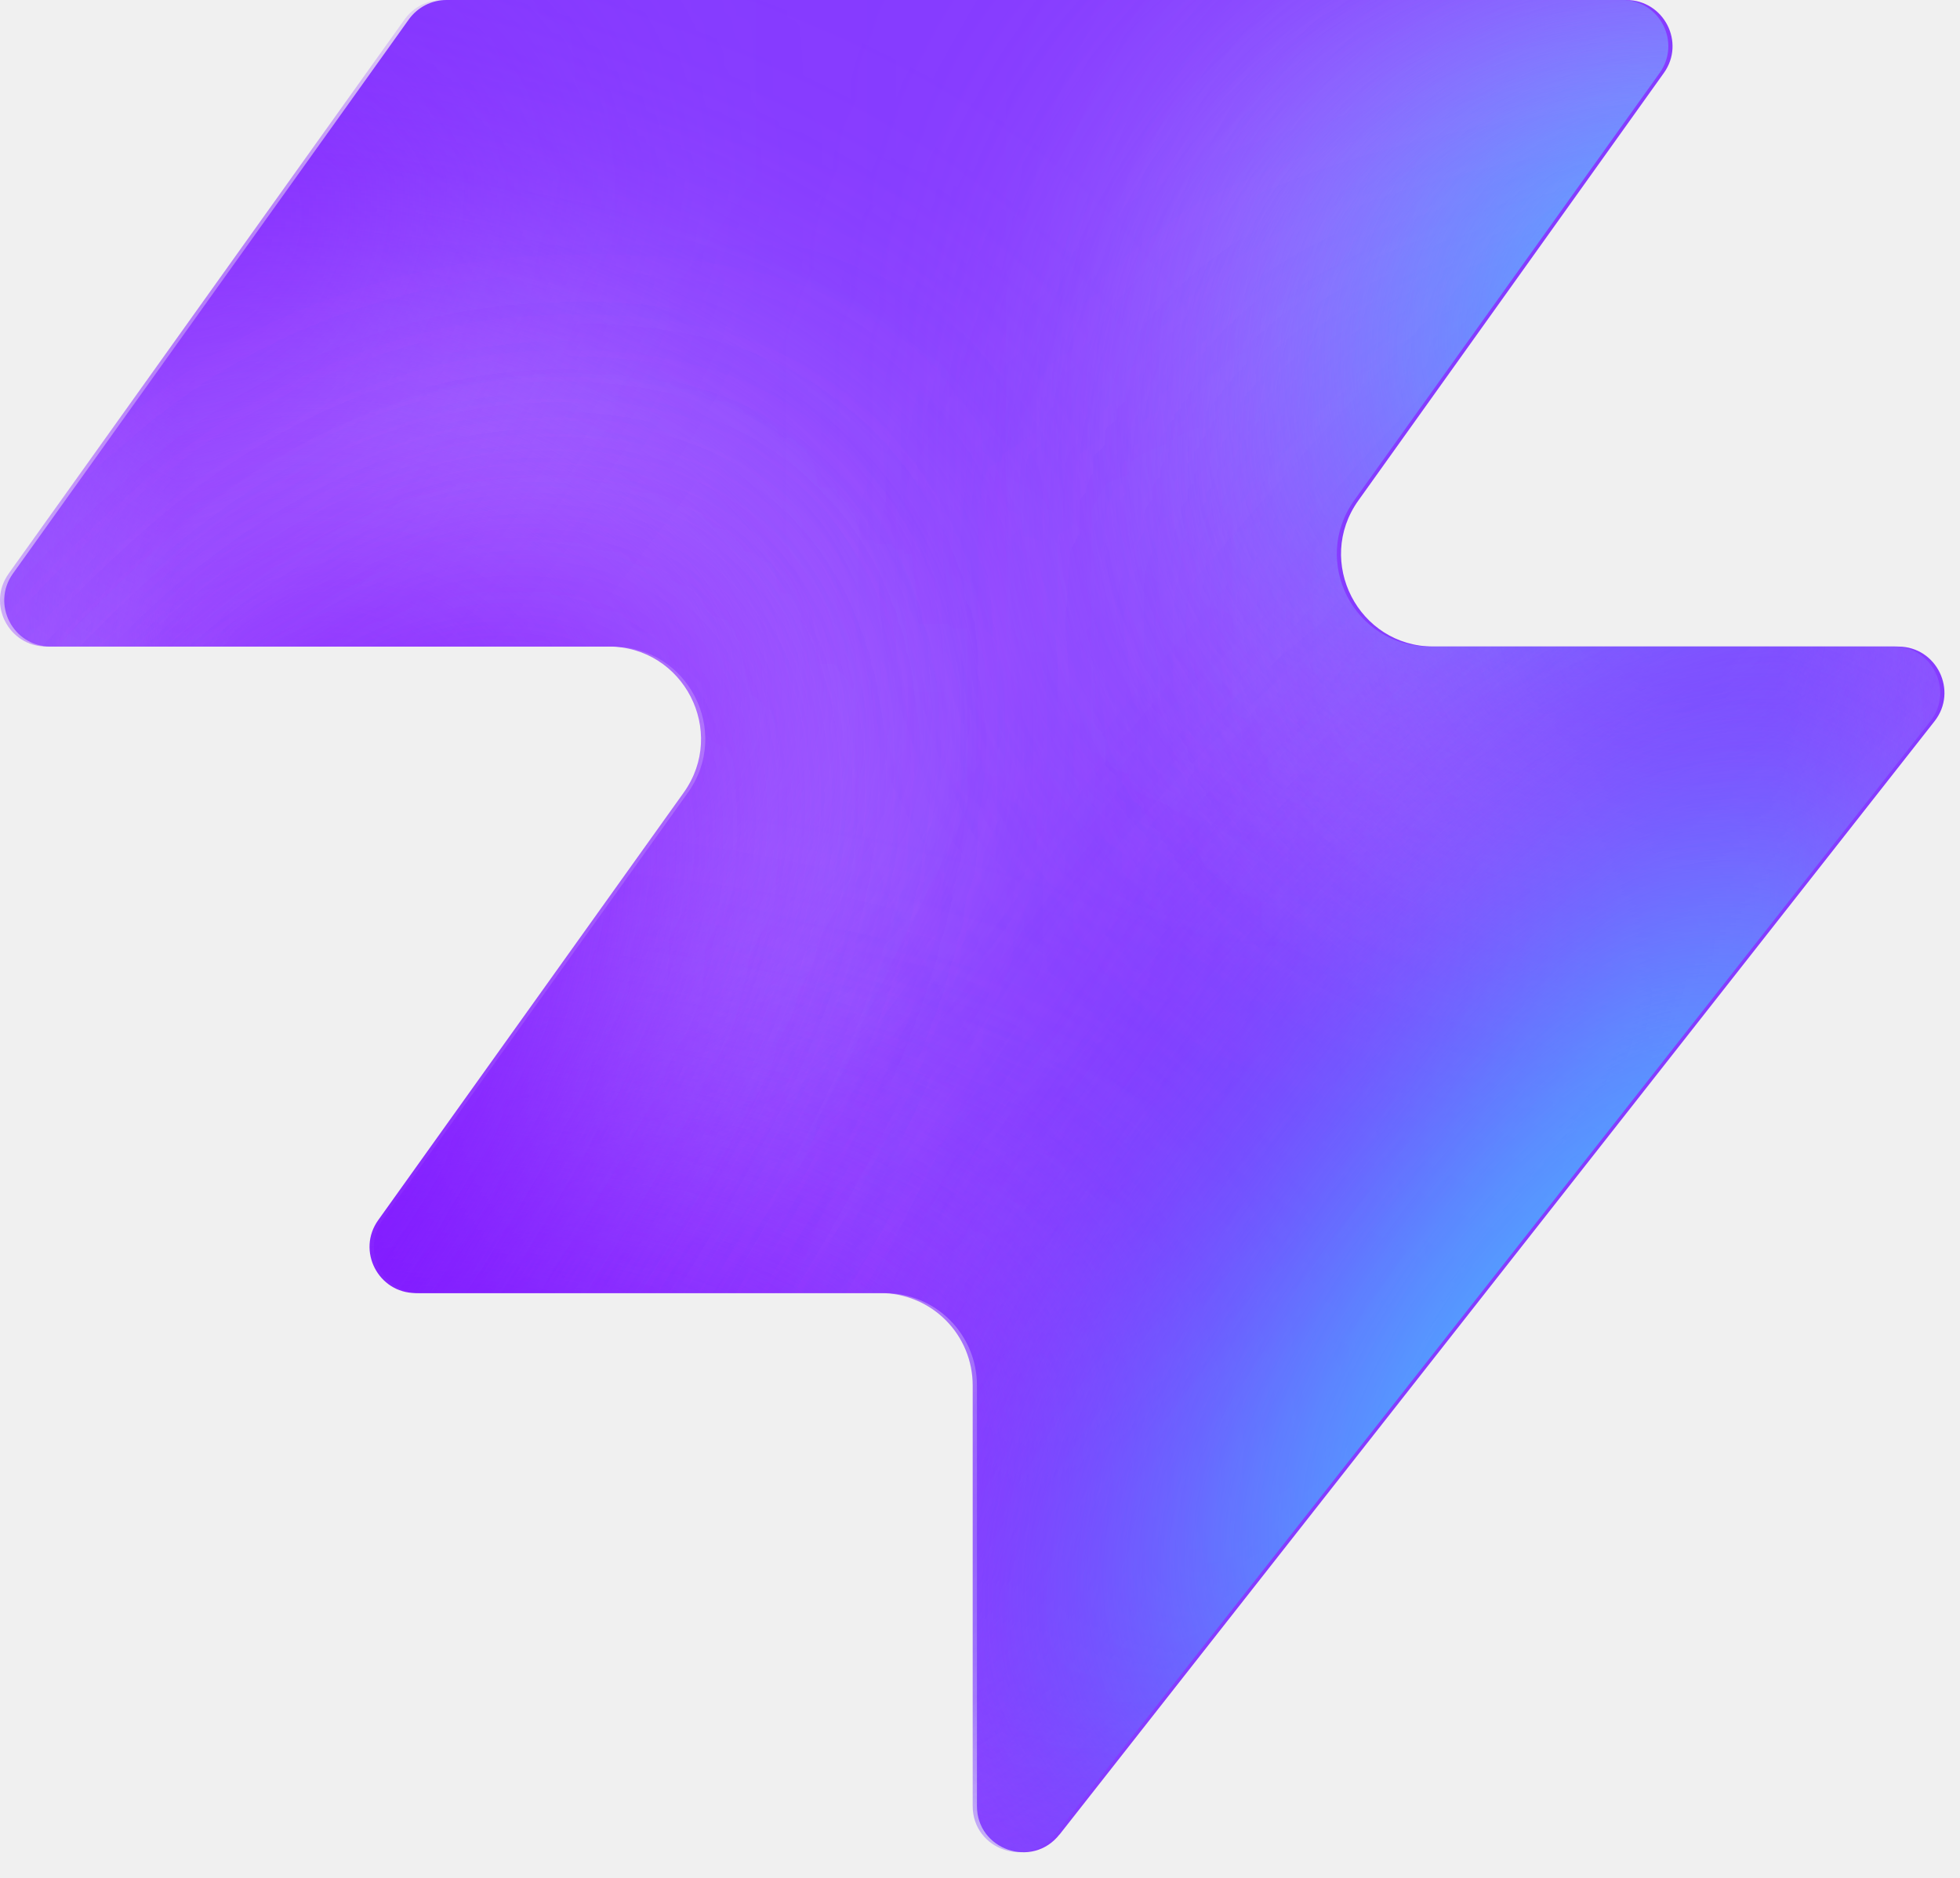
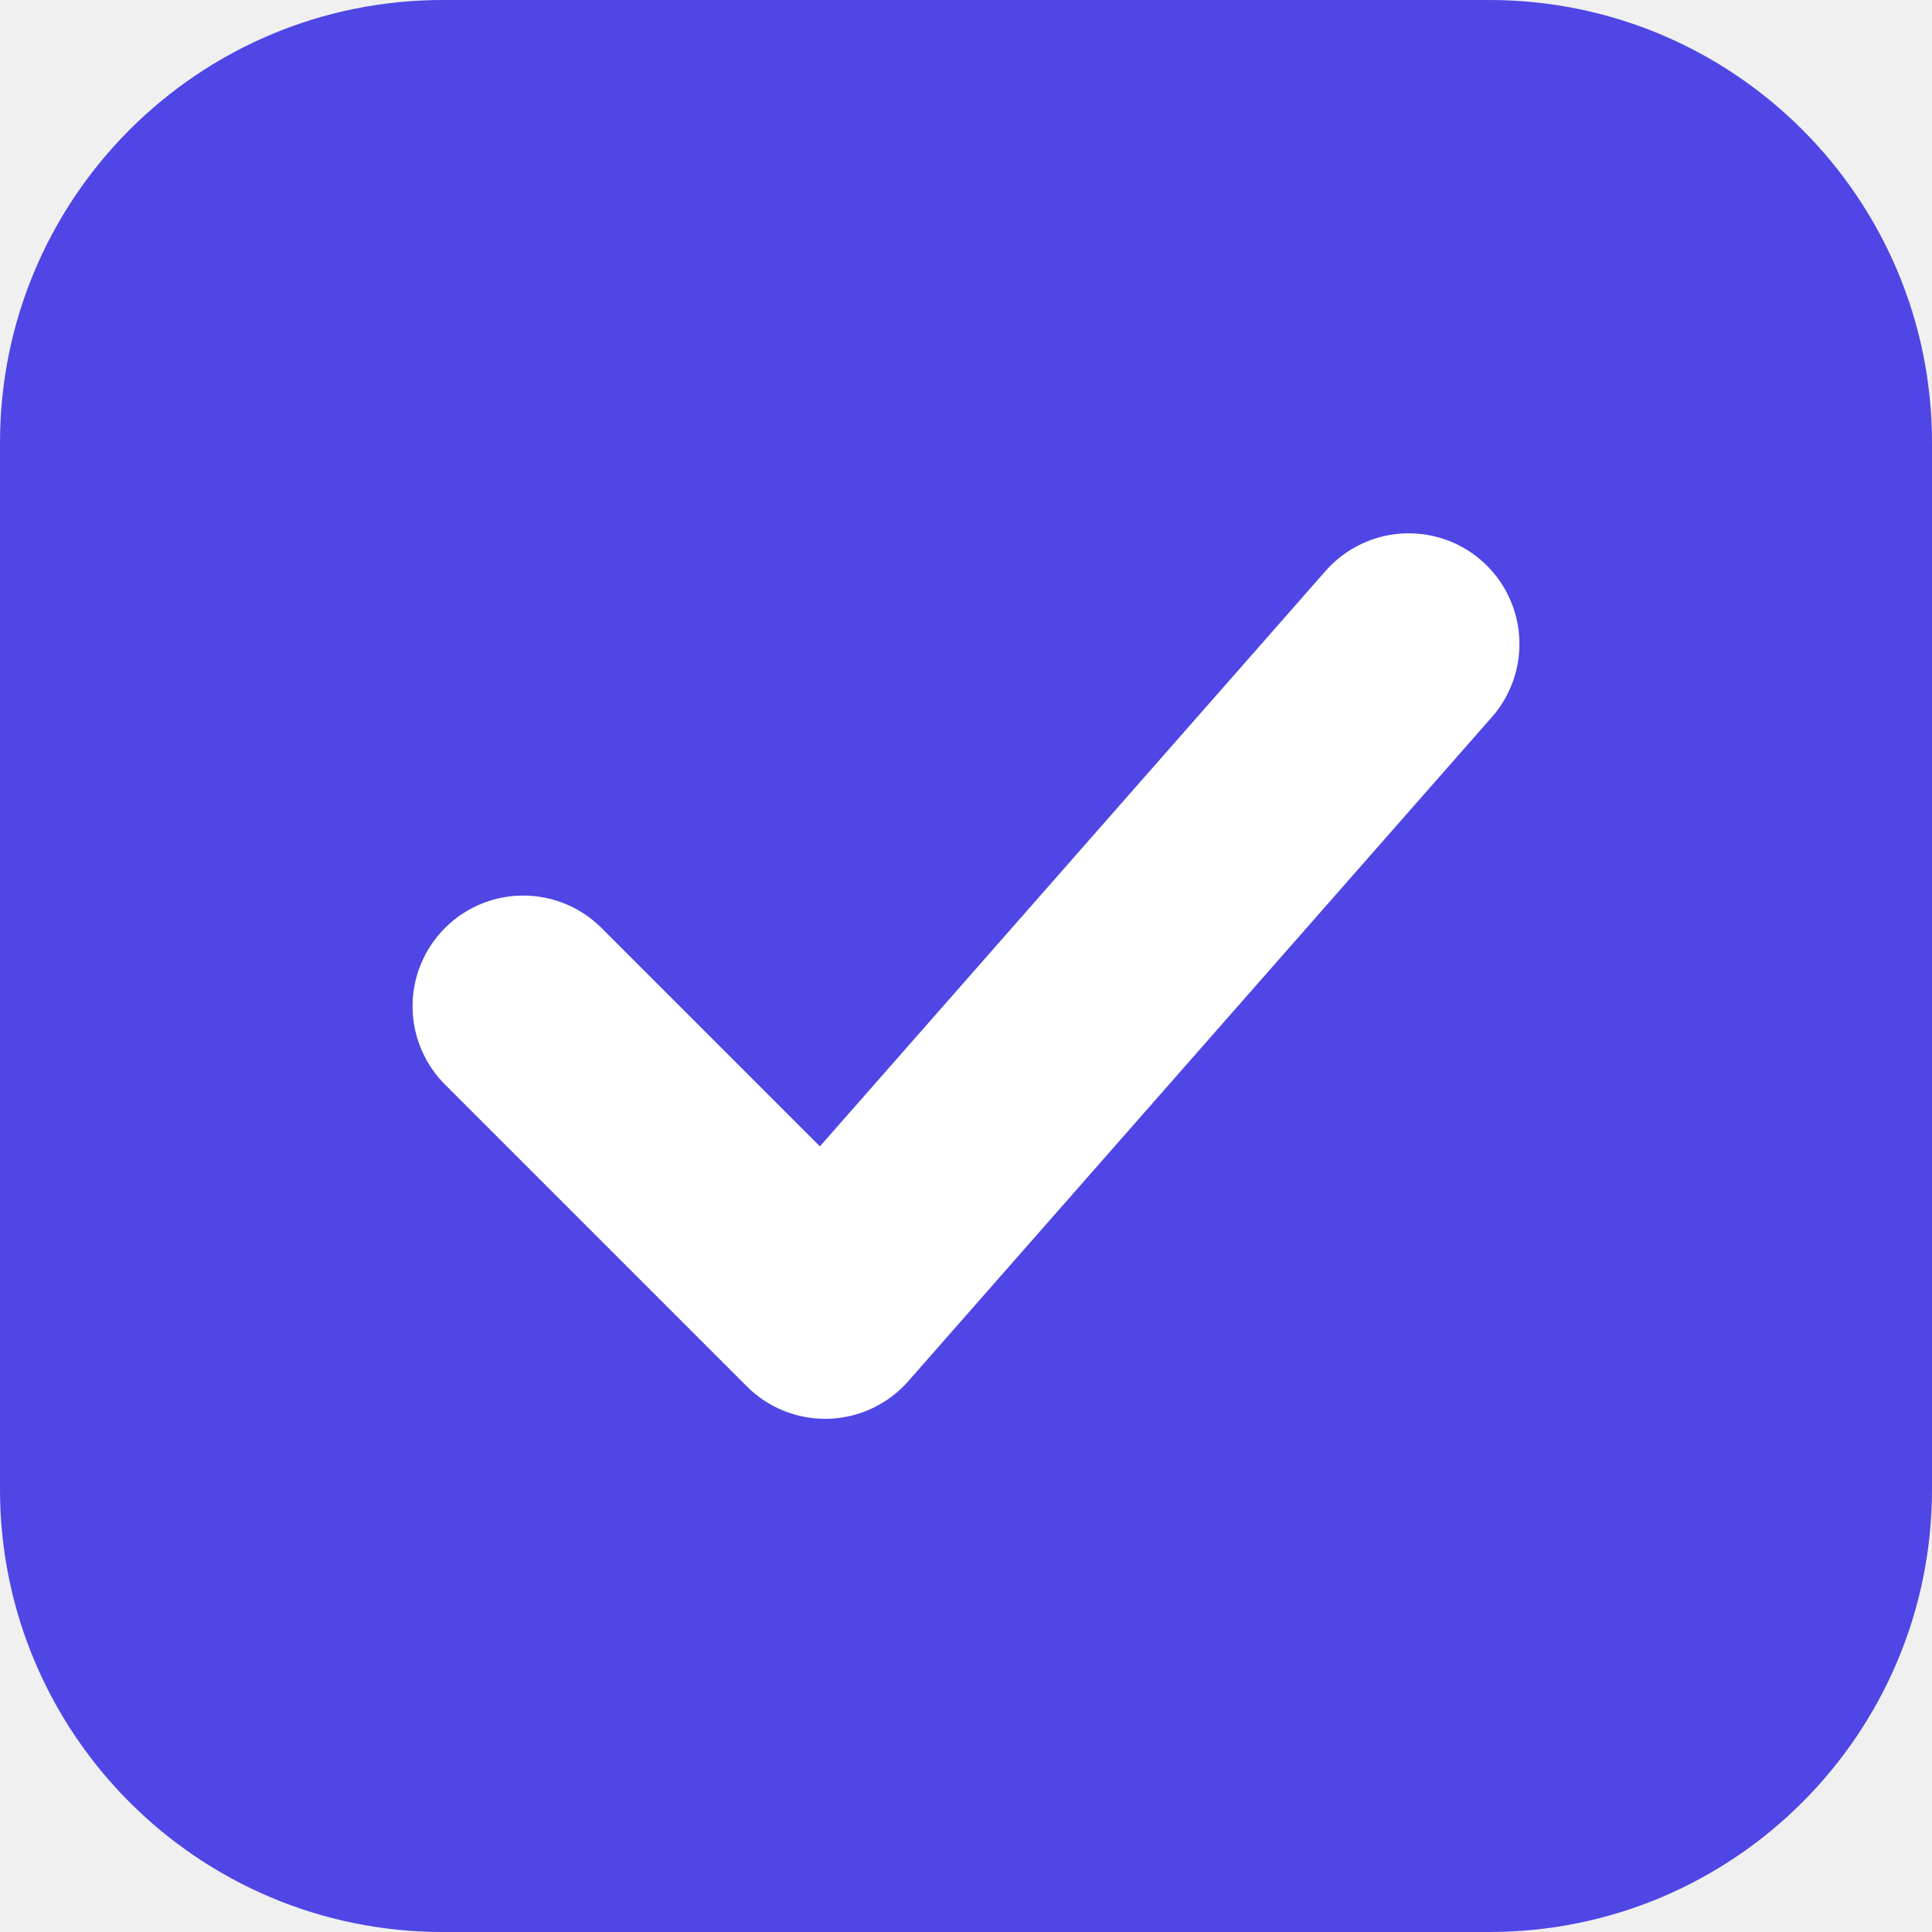
- <svg xmlns="http://www.w3.org/2000/svg" width="48" height="46" fill="none" viewBox="0 0 48 46">
-   <path fill="#863bff" d="M25.946 44.938c-.664.845-2.021.375-2.021-.698V33.937a2.26 2.26 0 0 0-2.262-2.262H10.287c-.92 0-1.456-1.04-.92-1.788l7.48-10.471c1.07-1.497 0-3.578-1.842-3.578H1.237c-.92 0-1.456-1.04-.92-1.788L10.013.474c.214-.297.556-.474.92-.474h28.894c.92 0 1.456 1.04.92 1.788l-7.48 10.471c-1.07 1.498 0 3.579 1.842 3.579h11.377c.943 0 1.473 1.088.89 1.83L25.947 44.94z" style="fill:#863bff;fill:color(display-p3 .525 .23 1);fill-opacity:1" />
-   <mask id="a" width="48" height="46" x="0" y="0" maskUnits="userSpaceOnUse" style="mask-type:alpha">
-     <path fill="#000" d="M25.842 44.938c-.664.844-2.021.375-2.021-.698V33.937a2.26 2.26 0 0 0-2.262-2.262H10.183c-.92 0-1.456-1.04-.92-1.788l7.48-10.471c1.07-1.498 0-3.579-1.842-3.579H1.133c-.92 0-1.456-1.04-.92-1.787L9.91.473c.214-.297.556-.474.92-.474h28.894c.92 0 1.456 1.04.92 1.788l-7.48 10.471c-1.07 1.498 0 3.578 1.842 3.578h11.377c.943 0 1.473 1.088.89 1.832L25.843 44.94z" style="fill:#000;fill-opacity:1" />
-   </mask>
-   <g mask="url(#a)">
-     <g filter="url(#b)">
-       <ellipse cx="5.508" cy="14.704" fill="#ede6ff" rx="5.508" ry="14.704" style="fill:#ede6ff;fill:color(display-p3 .927 .903 1);fill-opacity:1" transform="matrix(.00324 1 1 -.00324 -4.47 31.516)" />
-     </g>
-     <g filter="url(#c)">
-       <ellipse cx="10.399" cy="29.851" fill="#ede6ff" rx="10.399" ry="29.851" style="fill:#ede6ff;fill:color(display-p3 .927 .903 1);fill-opacity:1" transform="matrix(.00324 1 1 -.00324 -39.328 7.883)" />
-     </g>
-     <g filter="url(#d)">
-       <ellipse cx="5.508" cy="30.487" fill="#7e14ff" rx="5.508" ry="30.487" style="fill:#7e14ff;fill:color(display-p3 .492 .077 1);fill-opacity:1" transform="rotate(89.814 -25.913 -14.639)scale(1 -1)" />
-     </g>
-     <g filter="url(#e)">
-       <ellipse cx="5.508" cy="30.599" fill="#7e14ff" rx="5.508" ry="30.599" style="fill:#7e14ff;fill:color(display-p3 .492 .077 1);fill-opacity:1" transform="rotate(89.814 -32.644 -3.334)scale(1 -1)" />
-     </g>
-     <g filter="url(#f)">
-       <ellipse cx="5.508" cy="30.599" fill="#7e14ff" rx="5.508" ry="30.599" style="fill:#7e14ff;fill:color(display-p3 .492 .077 1);fill-opacity:1" transform="matrix(.00324 1 1 -.00324 -34.34 30.47)" />
-     </g>
-     <g filter="url(#g)">
-       <ellipse cx="14.072" cy="22.078" fill="#ede6ff" rx="14.072" ry="22.078" style="fill:#ede6ff;fill:color(display-p3 .927 .903 1);fill-opacity:1" transform="rotate(93.35 24.506 48.493)scale(-1 1)" />
-     </g>
-     <g filter="url(#h)">
-       <ellipse cx="3.47" cy="21.501" fill="#7e14ff" rx="3.47" ry="21.501" style="fill:#7e14ff;fill:color(display-p3 .492 .077 1);fill-opacity:1" transform="rotate(89.009 28.708 47.59)scale(-1 1)" />
-     </g>
-     <g filter="url(#i)">
-       <ellipse cx="3.47" cy="21.501" fill="#7e14ff" rx="3.47" ry="21.501" style="fill:#7e14ff;fill:color(display-p3 .492 .077 1);fill-opacity:1" transform="rotate(89.009 28.708 47.59)scale(-1 1)" />
-     </g>
-     <g filter="url(#j)">
-       <ellipse cx=".387" cy="8.972" fill="#7e14ff" rx="4.407" ry="29.108" style="fill:#7e14ff;fill:color(display-p3 .492 .077 1);fill-opacity:1" transform="rotate(39.51 .387 8.972)" />
-     </g>
-     <g filter="url(#k)">
-       <ellipse cx="47.523" cy="-6.092" fill="#7e14ff" rx="4.407" ry="29.108" style="fill:#7e14ff;fill:color(display-p3 .492 .077 1);fill-opacity:1" transform="rotate(37.892 47.523 -6.092)" />
-     </g>
-     <g filter="url(#l)">
-       <ellipse cx="41.412" cy="6.333" fill="#47bfff" rx="5.971" ry="9.665" style="fill:#47bfff;fill:color(display-p3 .28 .748 1);fill-opacity:1" transform="rotate(37.892 41.412 6.333)" />
-     </g>
-     <g filter="url(#m)">
-       <ellipse cx="-1.879" cy="38.332" fill="#7e14ff" rx="4.407" ry="29.108" style="fill:#7e14ff;fill:color(display-p3 .492 .077 1);fill-opacity:1" transform="rotate(37.892 -1.88 38.332)" />
-     </g>
-     <g filter="url(#n)">
-       <ellipse cx="-1.879" cy="38.332" fill="#7e14ff" rx="4.407" ry="29.108" style="fill:#7e14ff;fill:color(display-p3 .492 .077 1);fill-opacity:1" transform="rotate(37.892 -1.88 38.332)" />
-     </g>
-     <g filter="url(#o)">
-       <ellipse cx="35.651" cy="29.907" fill="#7e14ff" rx="4.407" ry="29.108" style="fill:#7e14ff;fill:color(display-p3 .492 .077 1);fill-opacity:1" transform="rotate(37.892 35.651 29.907)" />
-     </g>
-     <g filter="url(#p)">
-       <ellipse cx="38.418" cy="32.4" fill="#47bfff" rx="5.971" ry="15.297" style="fill:#47bfff;fill:color(display-p3 .28 .748 1);fill-opacity:1" transform="rotate(37.892 38.418 32.4)" />
-     </g>
-   </g>
-   <defs>
-     <filter id="b" width="60.045" height="41.654" x="-19.77" y="16.149" color-interpolation-filters="sRGB" filterUnits="userSpaceOnUse">
-       <feFlood flood-opacity="0" result="BackgroundImageFix" />
-       <feBlend in="SourceGraphic" in2="BackgroundImageFix" result="shape" />
-       <feGaussianBlur result="effect1_foregroundBlur_2002_17158" stdDeviation="7.659" />
-     </filter>
-     <filter id="c" width="90.34" height="51.437" x="-54.613" y="-7.533" color-interpolation-filters="sRGB" filterUnits="userSpaceOnUse">
-       <feFlood flood-opacity="0" result="BackgroundImageFix" />
-       <feBlend in="SourceGraphic" in2="BackgroundImageFix" result="shape" />
-       <feGaussianBlur result="effect1_foregroundBlur_2002_17158" stdDeviation="7.659" />
-     </filter>
-     <filter id="d" width="79.355" height="29.4" x="-49.64" y="2.03" color-interpolation-filters="sRGB" filterUnits="userSpaceOnUse">
-       <feFlood flood-opacity="0" result="BackgroundImageFix" />
-       <feBlend in="SourceGraphic" in2="BackgroundImageFix" result="shape" />
-       <feGaussianBlur result="effect1_foregroundBlur_2002_17158" stdDeviation="4.596" />
-     </filter>
-     <filter id="e" width="79.579" height="29.4" x="-45.045" y="20.029" color-interpolation-filters="sRGB" filterUnits="userSpaceOnUse">
-       <feFlood flood-opacity="0" result="BackgroundImageFix" />
-       <feBlend in="SourceGraphic" in2="BackgroundImageFix" result="shape" />
-       <feGaussianBlur result="effect1_foregroundBlur_2002_17158" stdDeviation="4.596" />
-     </filter>
-     <filter id="f" width="79.579" height="29.4" x="-43.513" y="21.178" color-interpolation-filters="sRGB" filterUnits="userSpaceOnUse">
-       <feFlood flood-opacity="0" result="BackgroundImageFix" />
-       <feBlend in="SourceGraphic" in2="BackgroundImageFix" result="shape" />
-       <feGaussianBlur result="effect1_foregroundBlur_2002_17158" stdDeviation="4.596" />
-     </filter>
-     <filter id="g" width="74.749" height="58.852" x="15.756" y="-17.901" color-interpolation-filters="sRGB" filterUnits="userSpaceOnUse">
-       <feFlood flood-opacity="0" result="BackgroundImageFix" />
-       <feBlend in="SourceGraphic" in2="BackgroundImageFix" result="shape" />
-       <feGaussianBlur result="effect1_foregroundBlur_2002_17158" stdDeviation="7.659" />
-     </filter>
-     <filter id="h" width="61.377" height="25.362" x="23.548" y="2.284" color-interpolation-filters="sRGB" filterUnits="userSpaceOnUse">
-       <feFlood flood-opacity="0" result="BackgroundImageFix" />
-       <feBlend in="SourceGraphic" in2="BackgroundImageFix" result="shape" />
-       <feGaussianBlur result="effect1_foregroundBlur_2002_17158" stdDeviation="4.596" />
-     </filter>
-     <filter id="i" width="61.377" height="25.362" x="23.548" y="2.284" color-interpolation-filters="sRGB" filterUnits="userSpaceOnUse">
-       <feFlood flood-opacity="0" result="BackgroundImageFix" />
-       <feBlend in="SourceGraphic" in2="BackgroundImageFix" result="shape" />
-       <feGaussianBlur result="effect1_foregroundBlur_2002_17158" stdDeviation="4.596" />
-     </filter>
-     <filter id="j" width="56.045" height="63.649" x="-27.636" y="-22.853" color-interpolation-filters="sRGB" filterUnits="userSpaceOnUse">
-       <feFlood flood-opacity="0" result="BackgroundImageFix" />
-       <feBlend in="SourceGraphic" in2="BackgroundImageFix" result="shape" />
-       <feGaussianBlur result="effect1_foregroundBlur_2002_17158" stdDeviation="4.596" />
-     </filter>
-     <filter id="k" width="54.814" height="64.646" x="20.116" y="-38.415" color-interpolation-filters="sRGB" filterUnits="userSpaceOnUse">
-       <feFlood flood-opacity="0" result="BackgroundImageFix" />
-       <feBlend in="SourceGraphic" in2="BackgroundImageFix" result="shape" />
-       <feGaussianBlur result="effect1_foregroundBlur_2002_17158" stdDeviation="4.596" />
-     </filter>
-     <filter id="l" width="33.541" height="35.313" x="24.641" y="-11.323" color-interpolation-filters="sRGB" filterUnits="userSpaceOnUse">
-       <feFlood flood-opacity="0" result="BackgroundImageFix" />
-       <feBlend in="SourceGraphic" in2="BackgroundImageFix" result="shape" />
-       <feGaussianBlur result="effect1_foregroundBlur_2002_17158" stdDeviation="4.596" />
-     </filter>
-     <filter id="m" width="54.814" height="64.646" x="-29.286" y="6.009" color-interpolation-filters="sRGB" filterUnits="userSpaceOnUse">
-       <feFlood flood-opacity="0" result="BackgroundImageFix" />
-       <feBlend in="SourceGraphic" in2="BackgroundImageFix" result="shape" />
-       <feGaussianBlur result="effect1_foregroundBlur_2002_17158" stdDeviation="4.596" />
-     </filter>
-     <filter id="n" width="54.814" height="64.646" x="-29.286" y="6.009" color-interpolation-filters="sRGB" filterUnits="userSpaceOnUse">
-       <feFlood flood-opacity="0" result="BackgroundImageFix" />
-       <feBlend in="SourceGraphic" in2="BackgroundImageFix" result="shape" />
-       <feGaussianBlur result="effect1_foregroundBlur_2002_17158" stdDeviation="4.596" />
-     </filter>
-     <filter id="o" width="54.814" height="64.646" x="8.244" y="-2.416" color-interpolation-filters="sRGB" filterUnits="userSpaceOnUse">
-       <feFlood flood-opacity="0" result="BackgroundImageFix" />
-       <feBlend in="SourceGraphic" in2="BackgroundImageFix" result="shape" />
-       <feGaussianBlur result="effect1_foregroundBlur_2002_17158" stdDeviation="4.596" />
-     </filter>
-     <filter id="p" width="39.409" height="43.623" x="18.713" y="10.588" color-interpolation-filters="sRGB" filterUnits="userSpaceOnUse">
-       <feFlood flood-opacity="0" result="BackgroundImageFix" />
-       <feBlend in="SourceGraphic" in2="BackgroundImageFix" result="shape" />
-       <feGaussianBlur result="effect1_foregroundBlur_2002_17158" stdDeviation="4.596" />
-     </filter>
-   </defs>
+ <svg xmlns="http://www.w3.org/2000/svg" width="48" height="48" viewBox="0 0 48 48">
+   <rect width="48" height="48" rx="11" fill="#4f46e5" />
+   <path d="M13 25l7.5 7.5L35 16" fill="none" stroke="#fff" stroke-width="5.5" stroke-linecap="round" stroke-linejoin="round" />
</svg>
